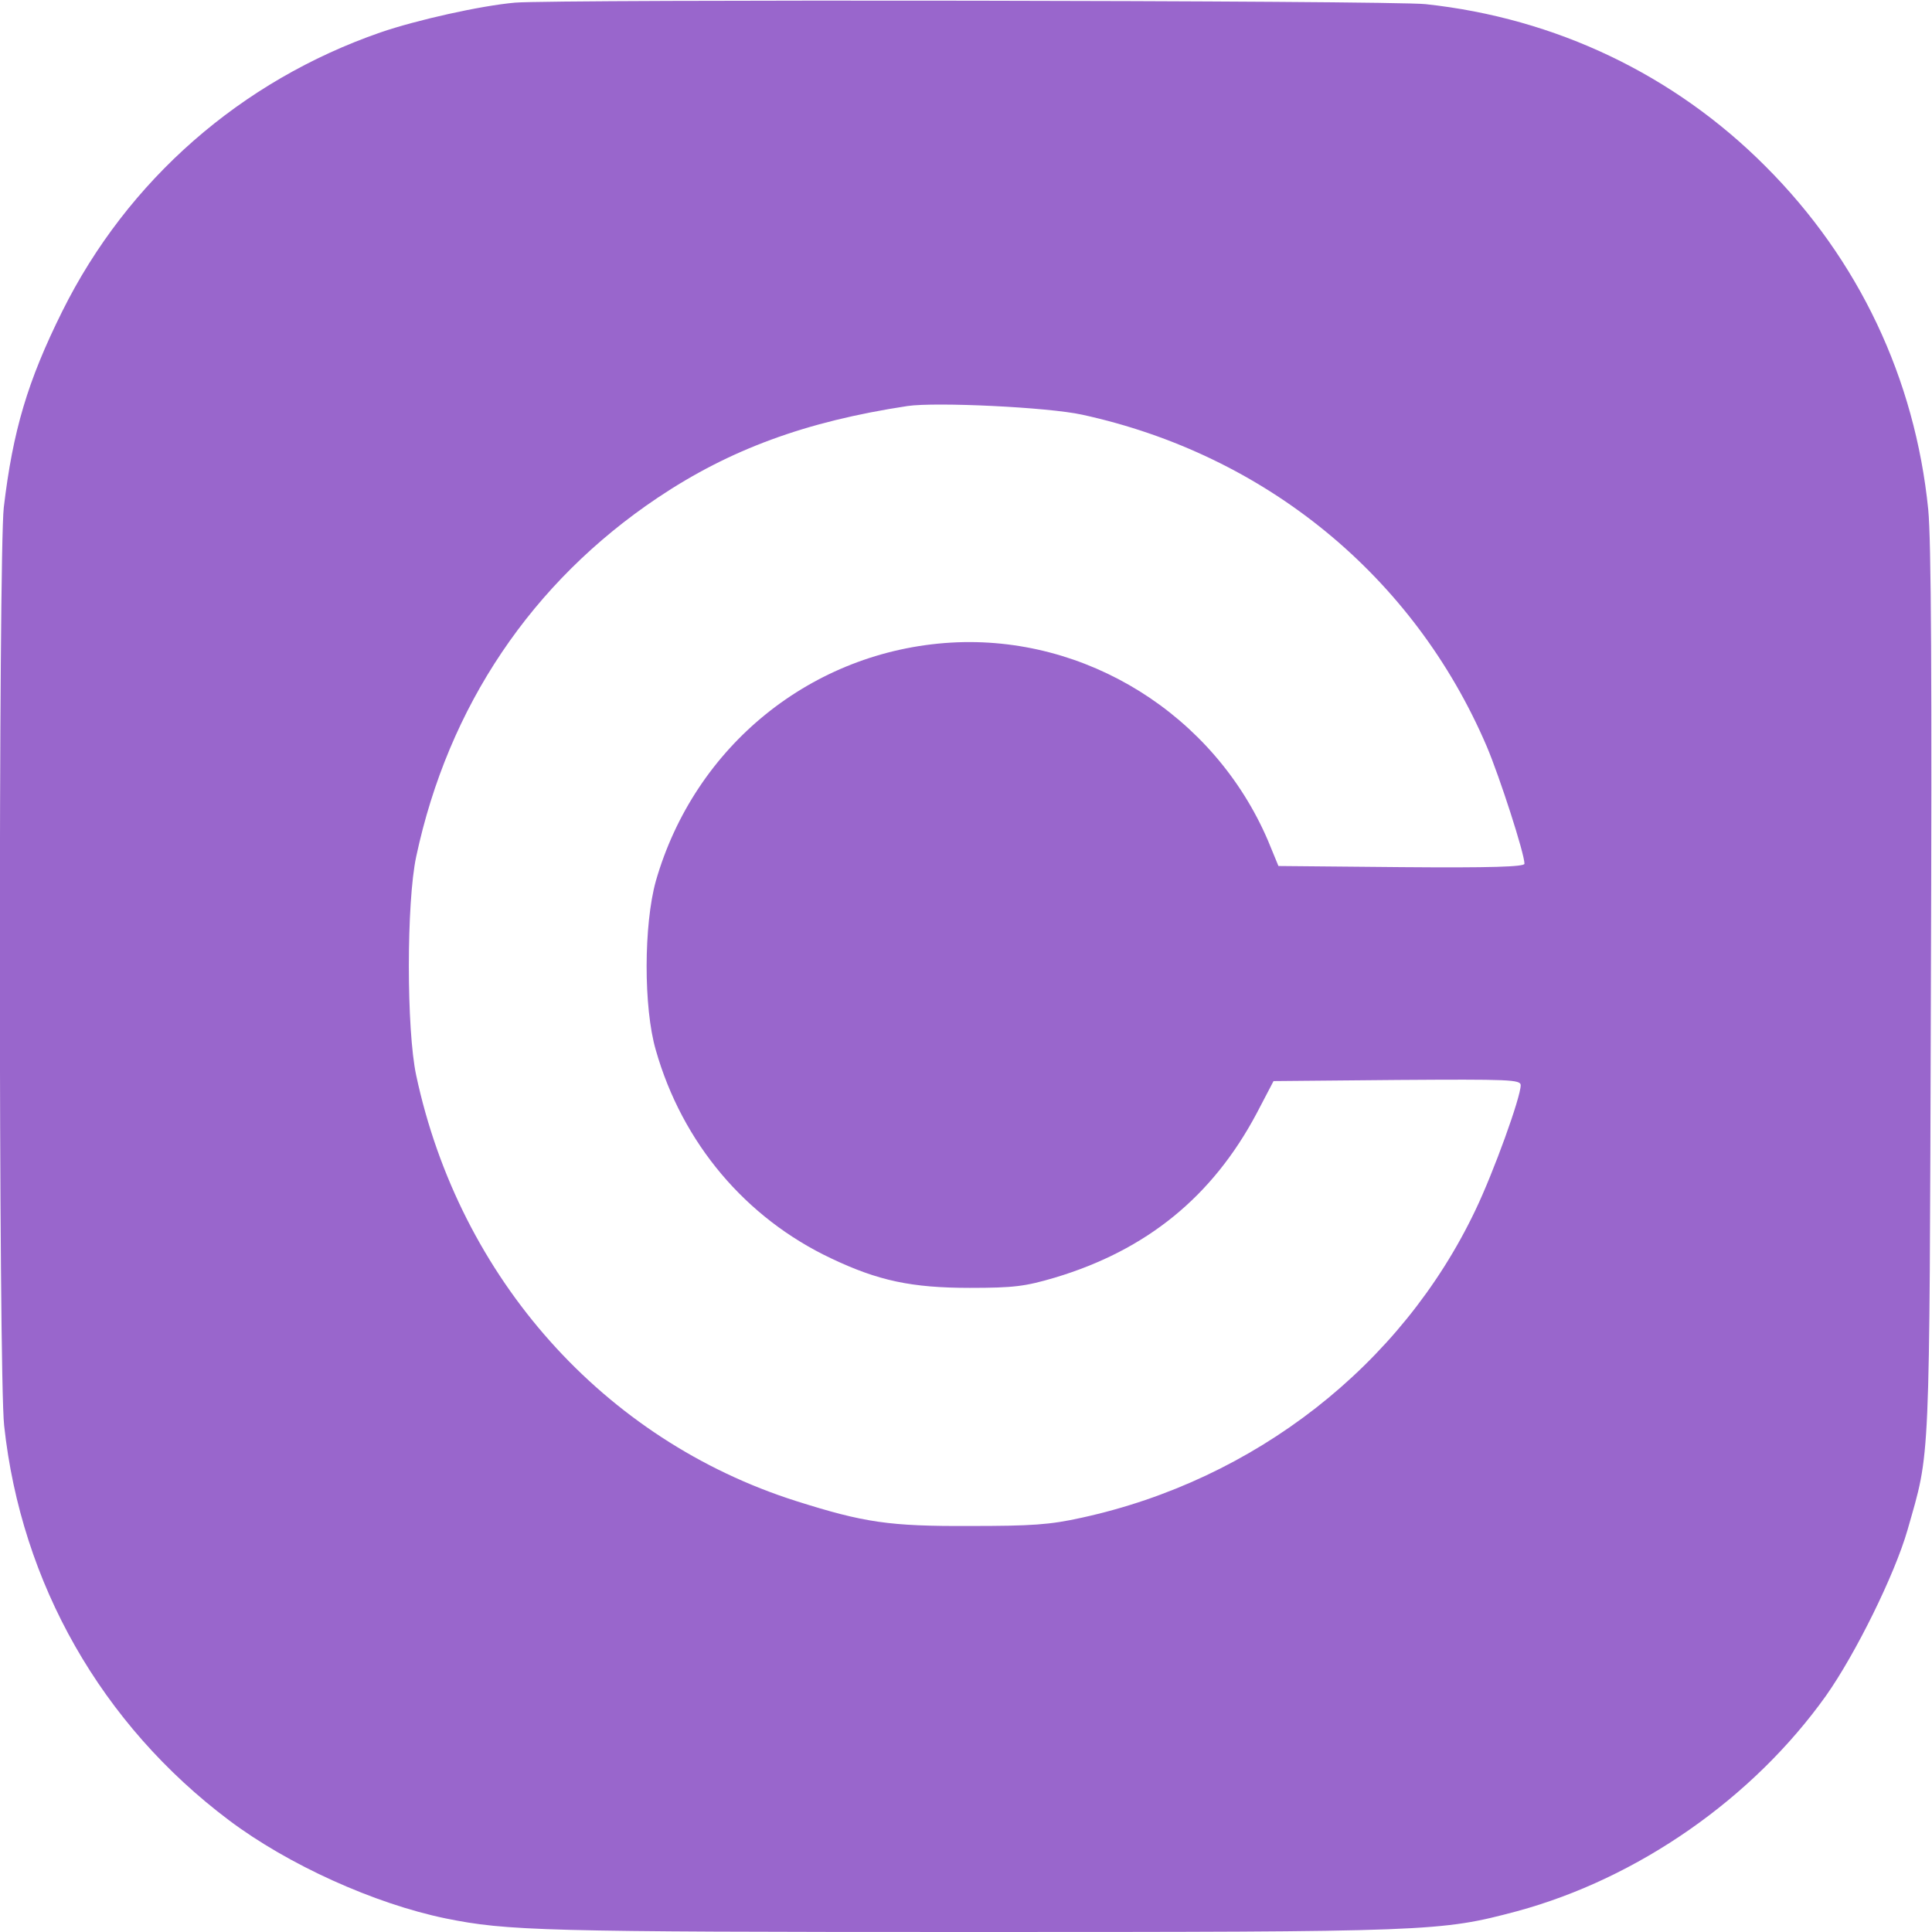
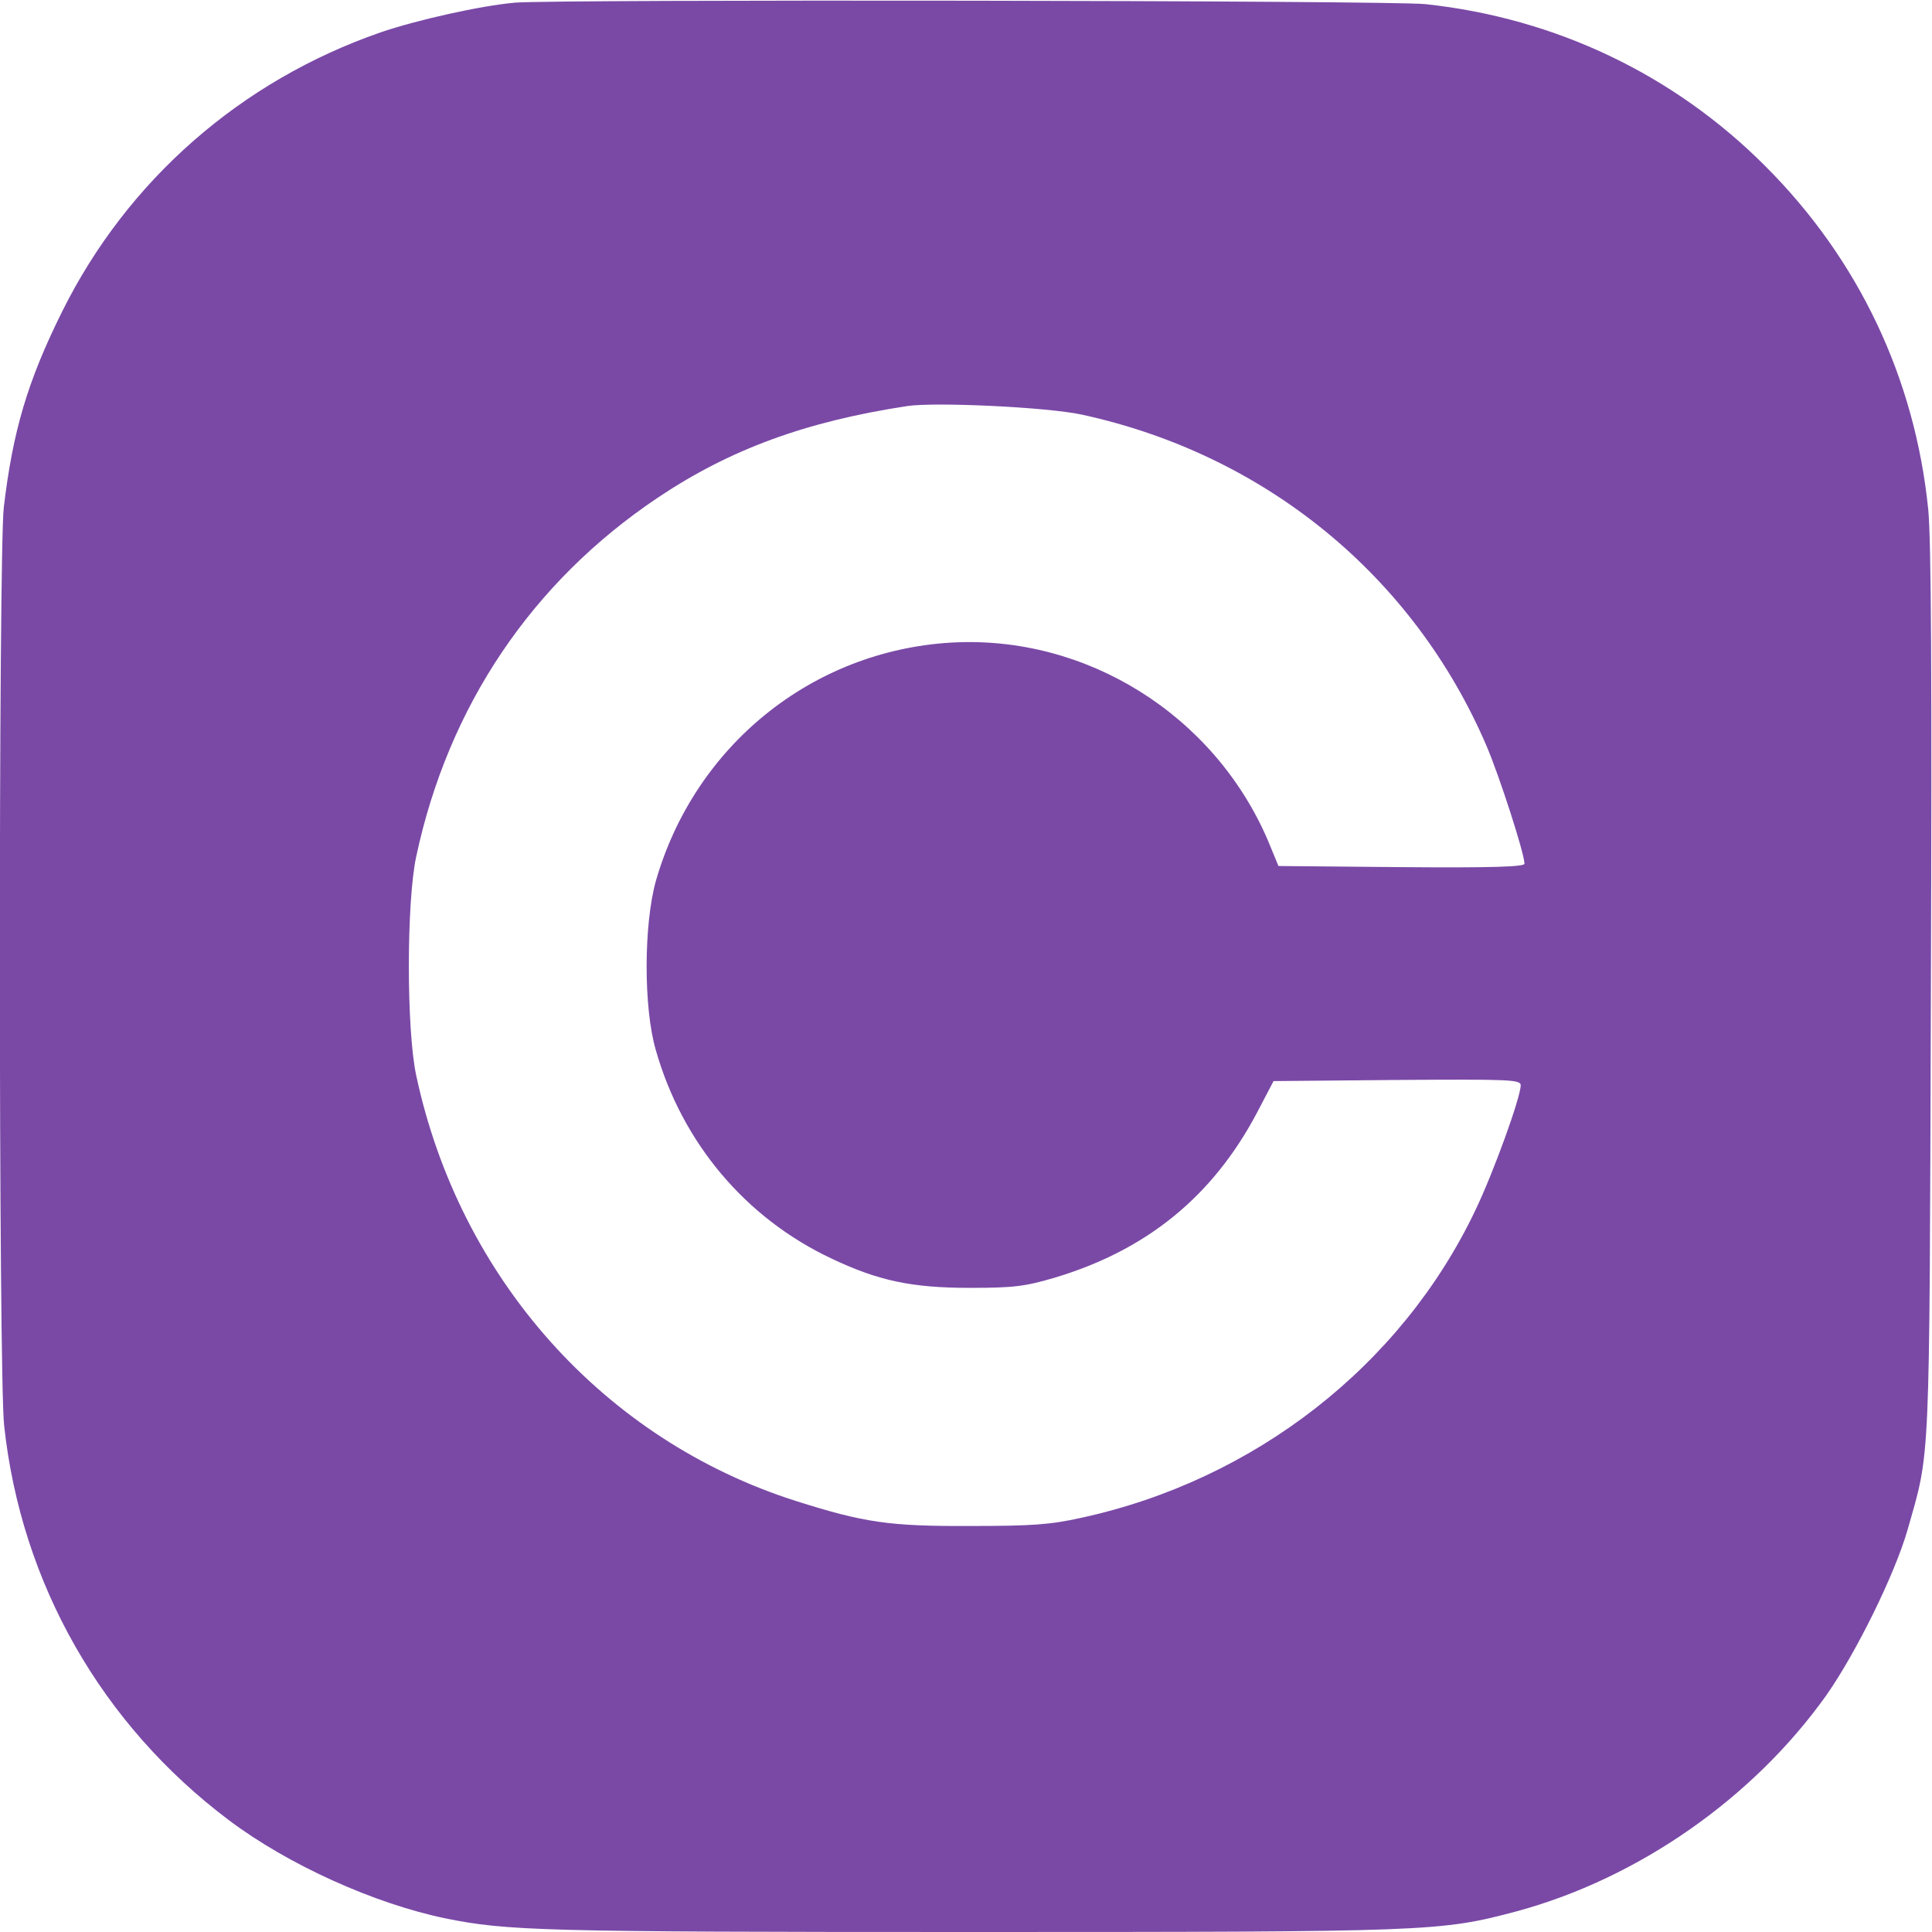
<svg xmlns="http://www.w3.org/2000/svg" version="1.0" width="512pt" height="512pt" viewBox="0 0 512 512" preserveAspectRatio="xMidYMid meet">
-   <g transform="translate(0,512) scale(0.1,-0.1)" fill="#9966CC" stroke="none">
+   <g transform="translate(0,512) scale(0.1,-0.1)" fill="#7A49A6" stroke="none">
    <path d="M1365 5113 c-91 -8 -261 -46 -357 -79 -369 -128 -670 -391 -843 -739 -92 -185 -131 -317 -155 -520 -14 -124 -14 -2302 1 -2433 45 -418 258 -792 596 -1046 157 -118 385 -221 574 -260 163 -33 255 -36 1386 -36 1228 0 1250 1 1453 55 321 87 625 299 819 571 79 112 182 321 216 439 61 215 58 144 62 1420 3 835 1 1203 -7 1285 -35 347 -184 662 -431 909 -242 243 -556 393 -901 430 -90 10 -2308 13 -2413 4z m1503 -1092 c486 -106 879 -428 1072 -879 34 -80 100 -284 100 -311 0 -8 -87 -11 -326 -9 l-326 3 -28 68 c-143 333 -482 545 -840 524 -368 -22 -679 -273 -782 -632 -32 -115 -33 -335 0 -448 70 -246 238 -445 465 -552 124 -59 213 -78 367 -78 117 0 147 4 225 27 244 73 418 215 535 435 l45 86 328 3 c297 2 327 1 327 -14 0 -32 -72 -231 -120 -331 -196 -412 -585 -715 -1043 -815 -85 -19 -134 -22 -297 -22 -213 -1 -280 9 -460 66 -510 162 -892 590 -1007 1128 -26 121 -26 459 0 580 85 398 306 727 640 951 191 128 392 202 662 243 75 11 372 -3 463 -23z" />
  </g>
</svg>
